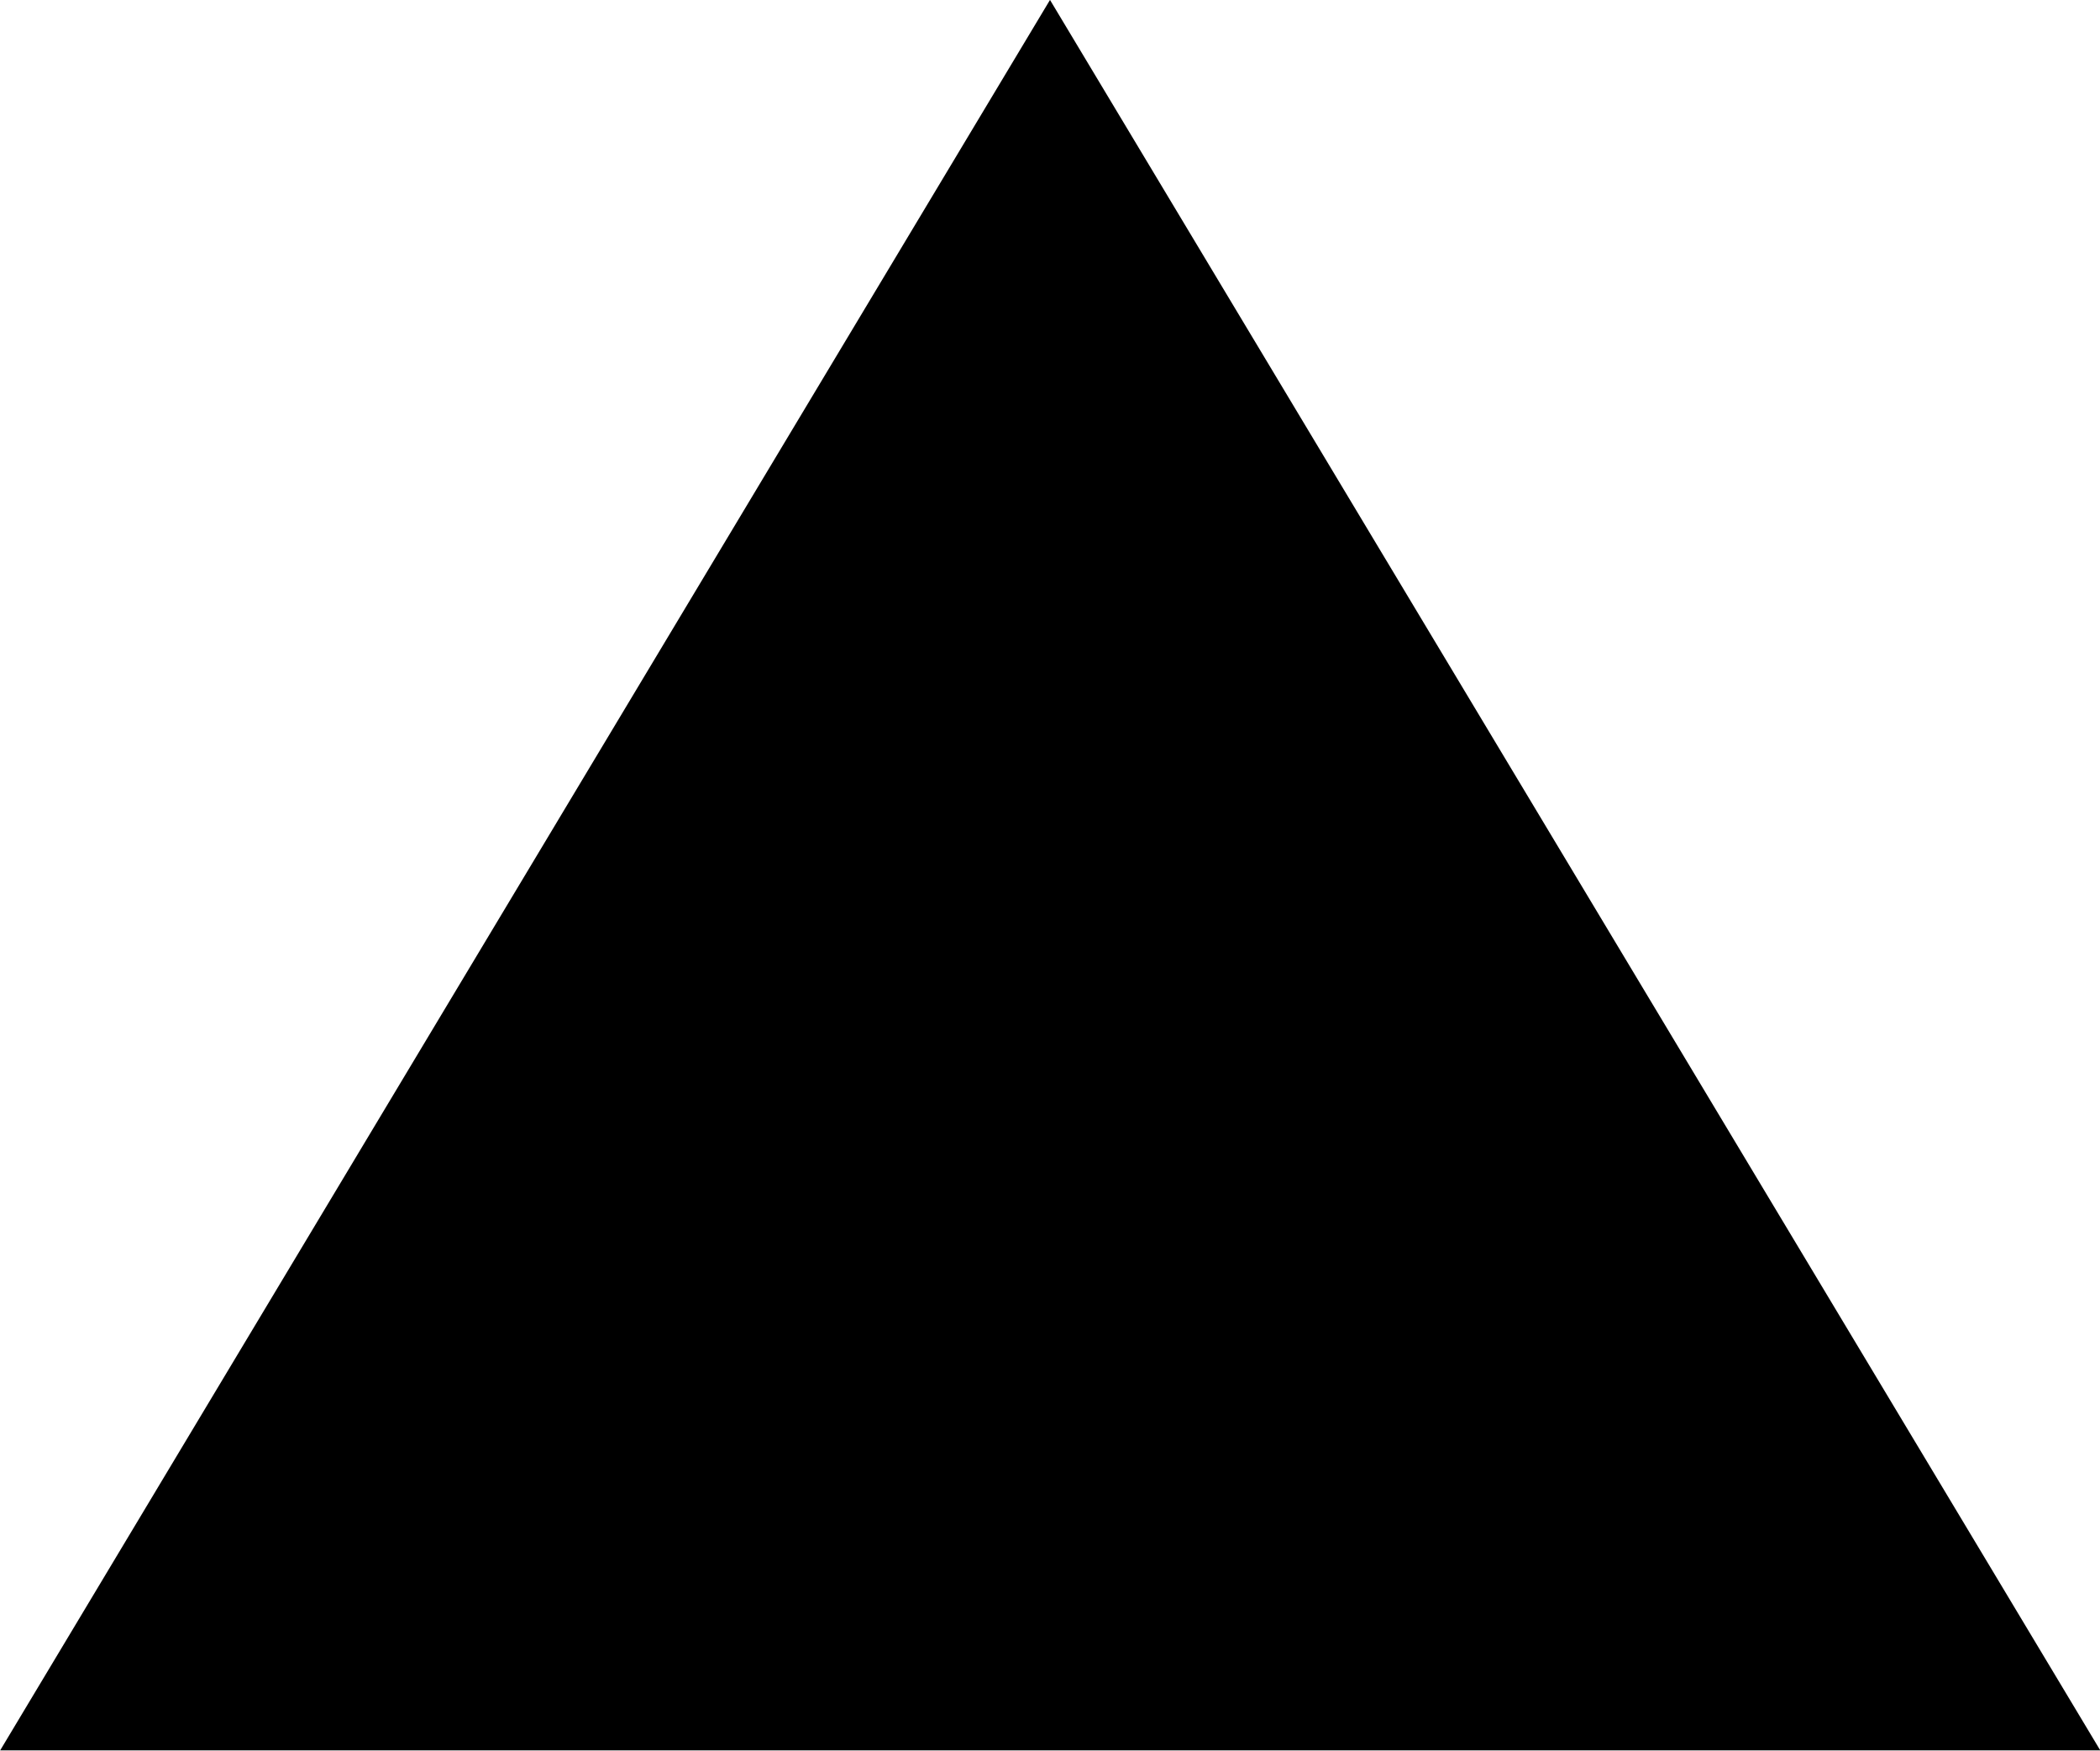
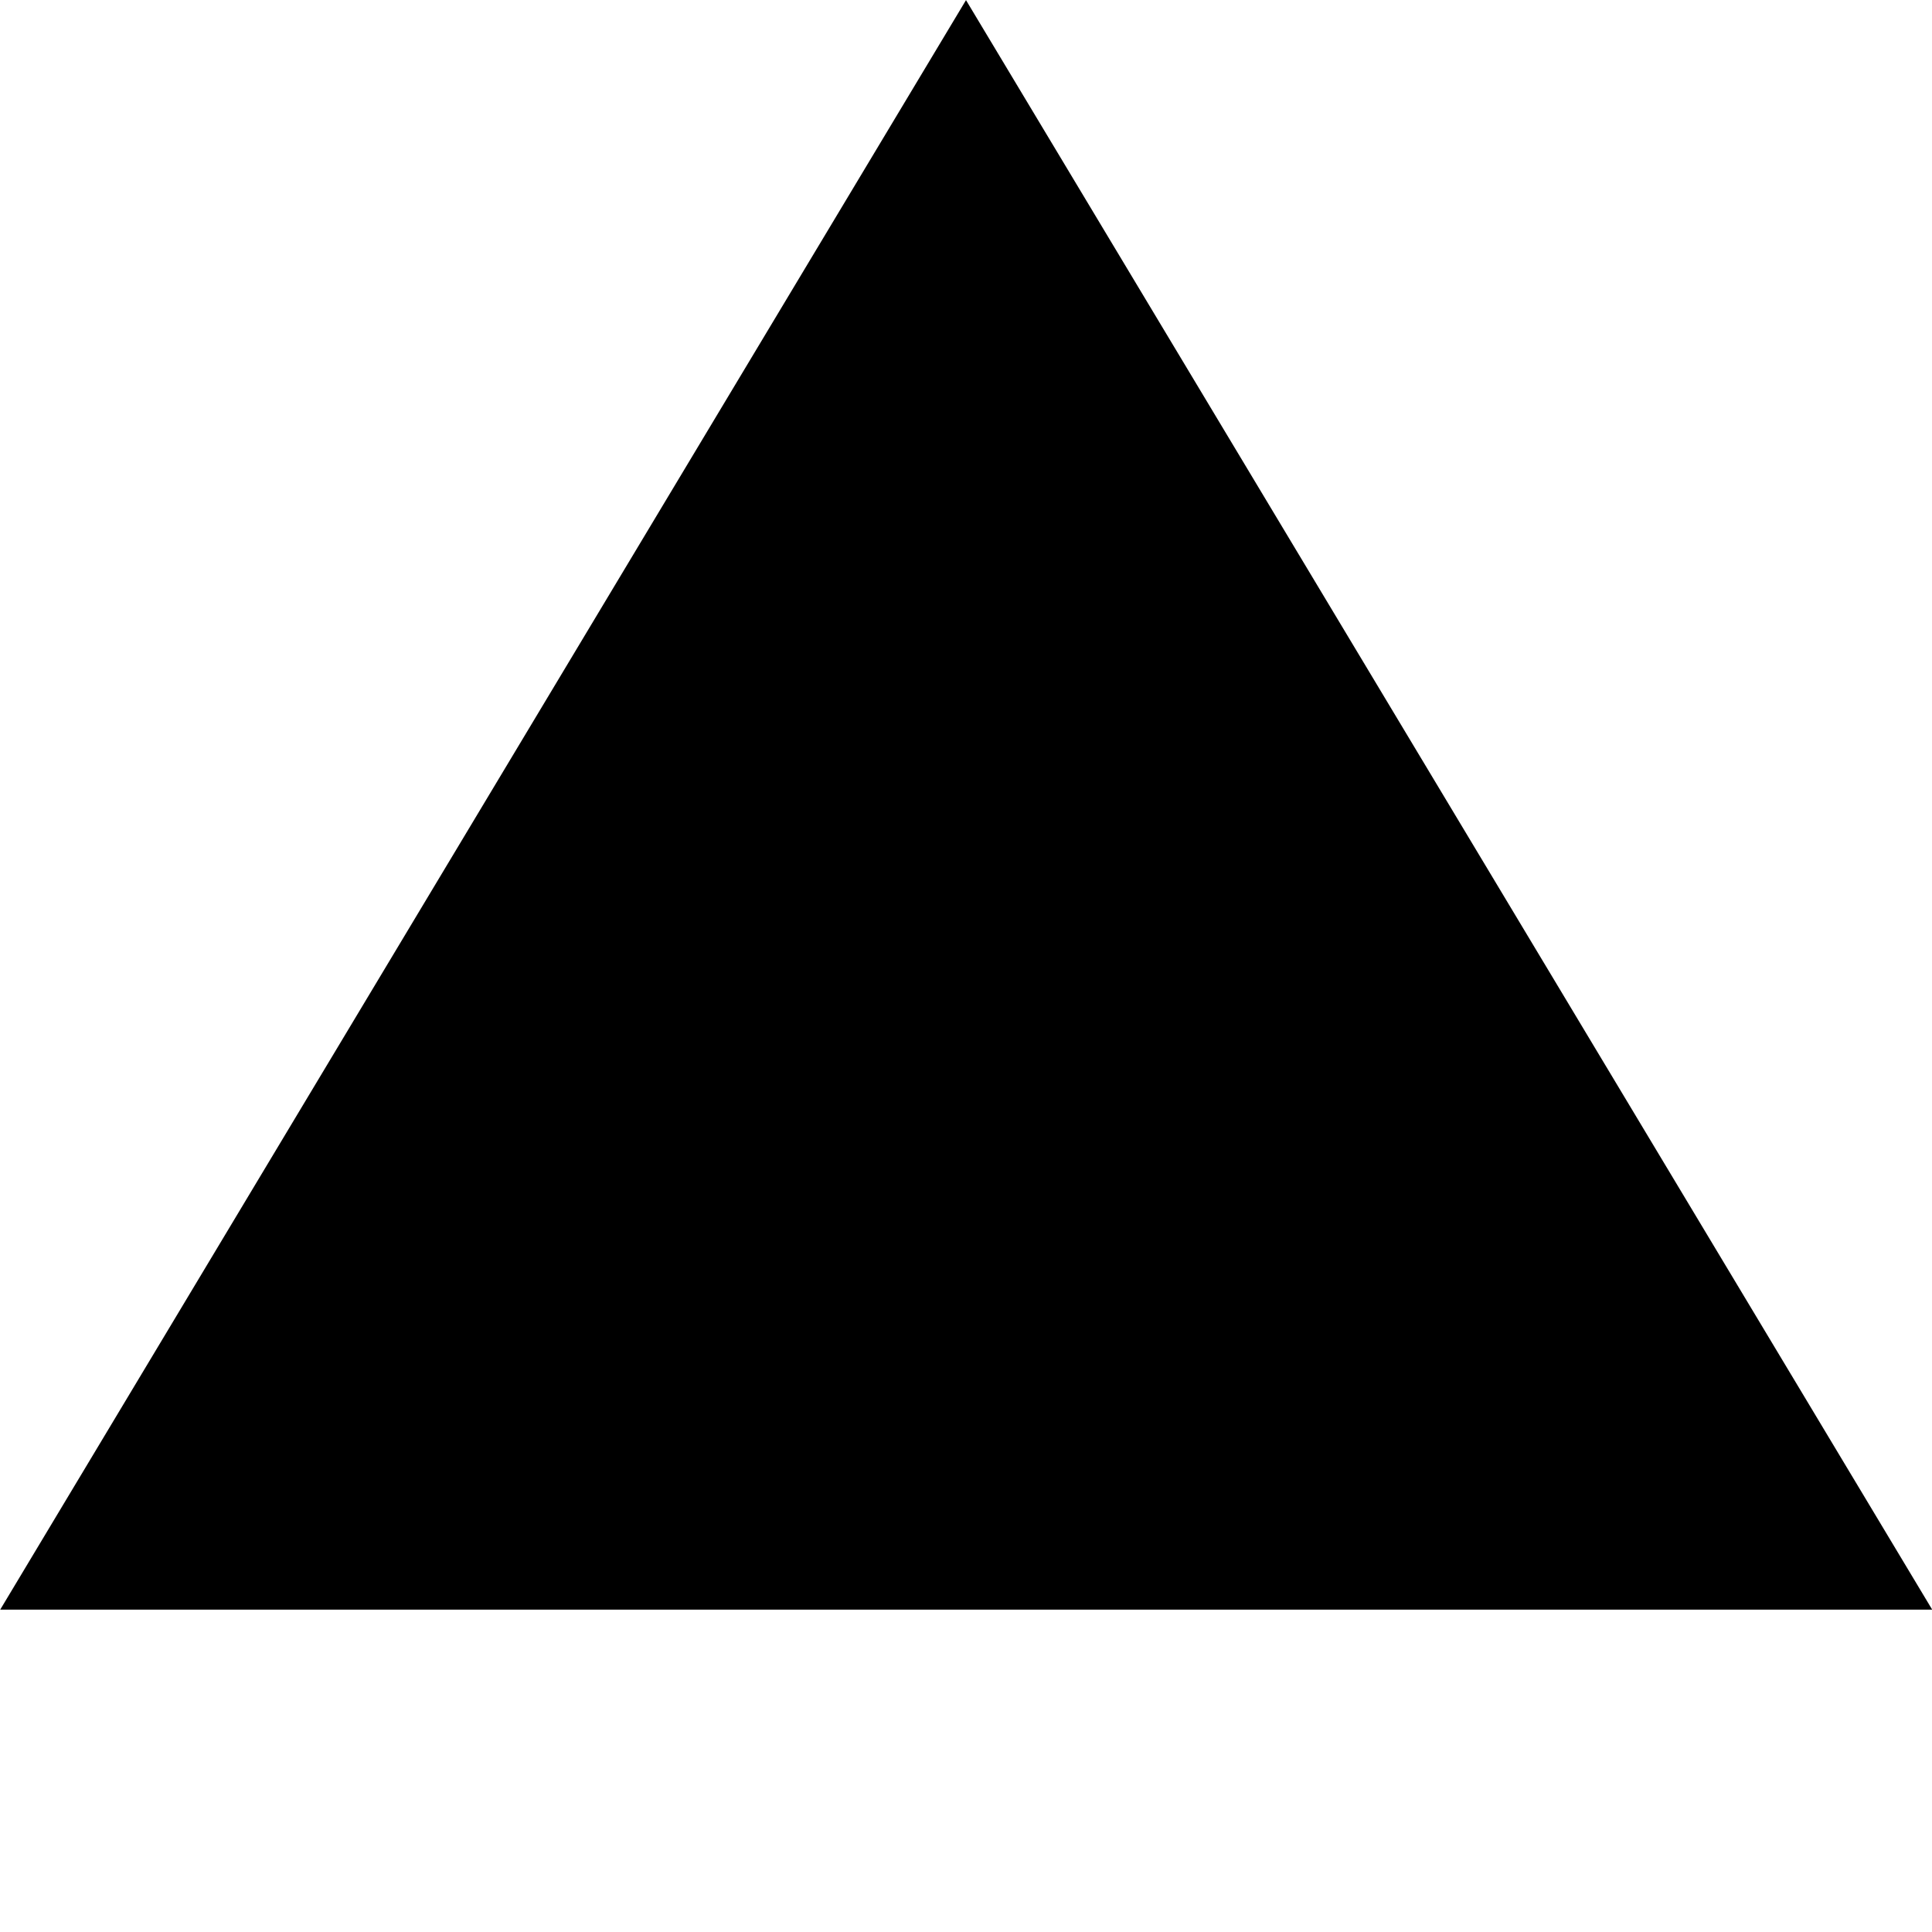
- <svg xmlns="http://www.w3.org/2000/svg" id="svg8" version="1.1" viewBox="0 0 4.762 3.969" height="15" width="18">
+ <svg xmlns="http://www.w3.org/2000/svg" id="svg8" version="1.1" viewBox="0 0 4.762 4.763" height="18" width="18">
  <defs id="defs2" />
-   <g transform="translate(0,-293.0312)" id="layer1">
+   <g transform="translate(0,-291.4437)" id="layer1">
    <g id="g2341" transform="translate(-1.058334,1.058333)" />
-     <path style="fill:#000000;fill-opacity:1;stroke:none;stroke-width:0.265px;stroke-linecap:butt;stroke-linejoin:miter;stroke-opacity:1" d="M 0,297 H 4.763 L 2.381,293.031 Z" id="path469" />
+     <path style="fill:#000000;fill-opacity:1;stroke:none;stroke-width:0.265px;stroke-linecap:butt;stroke-linejoin:miter;stroke-opacity:1" d="M 0,295.412 H 4.763 L 2.381,291.444 Z" id="path469" />
  </g>
</svg>
